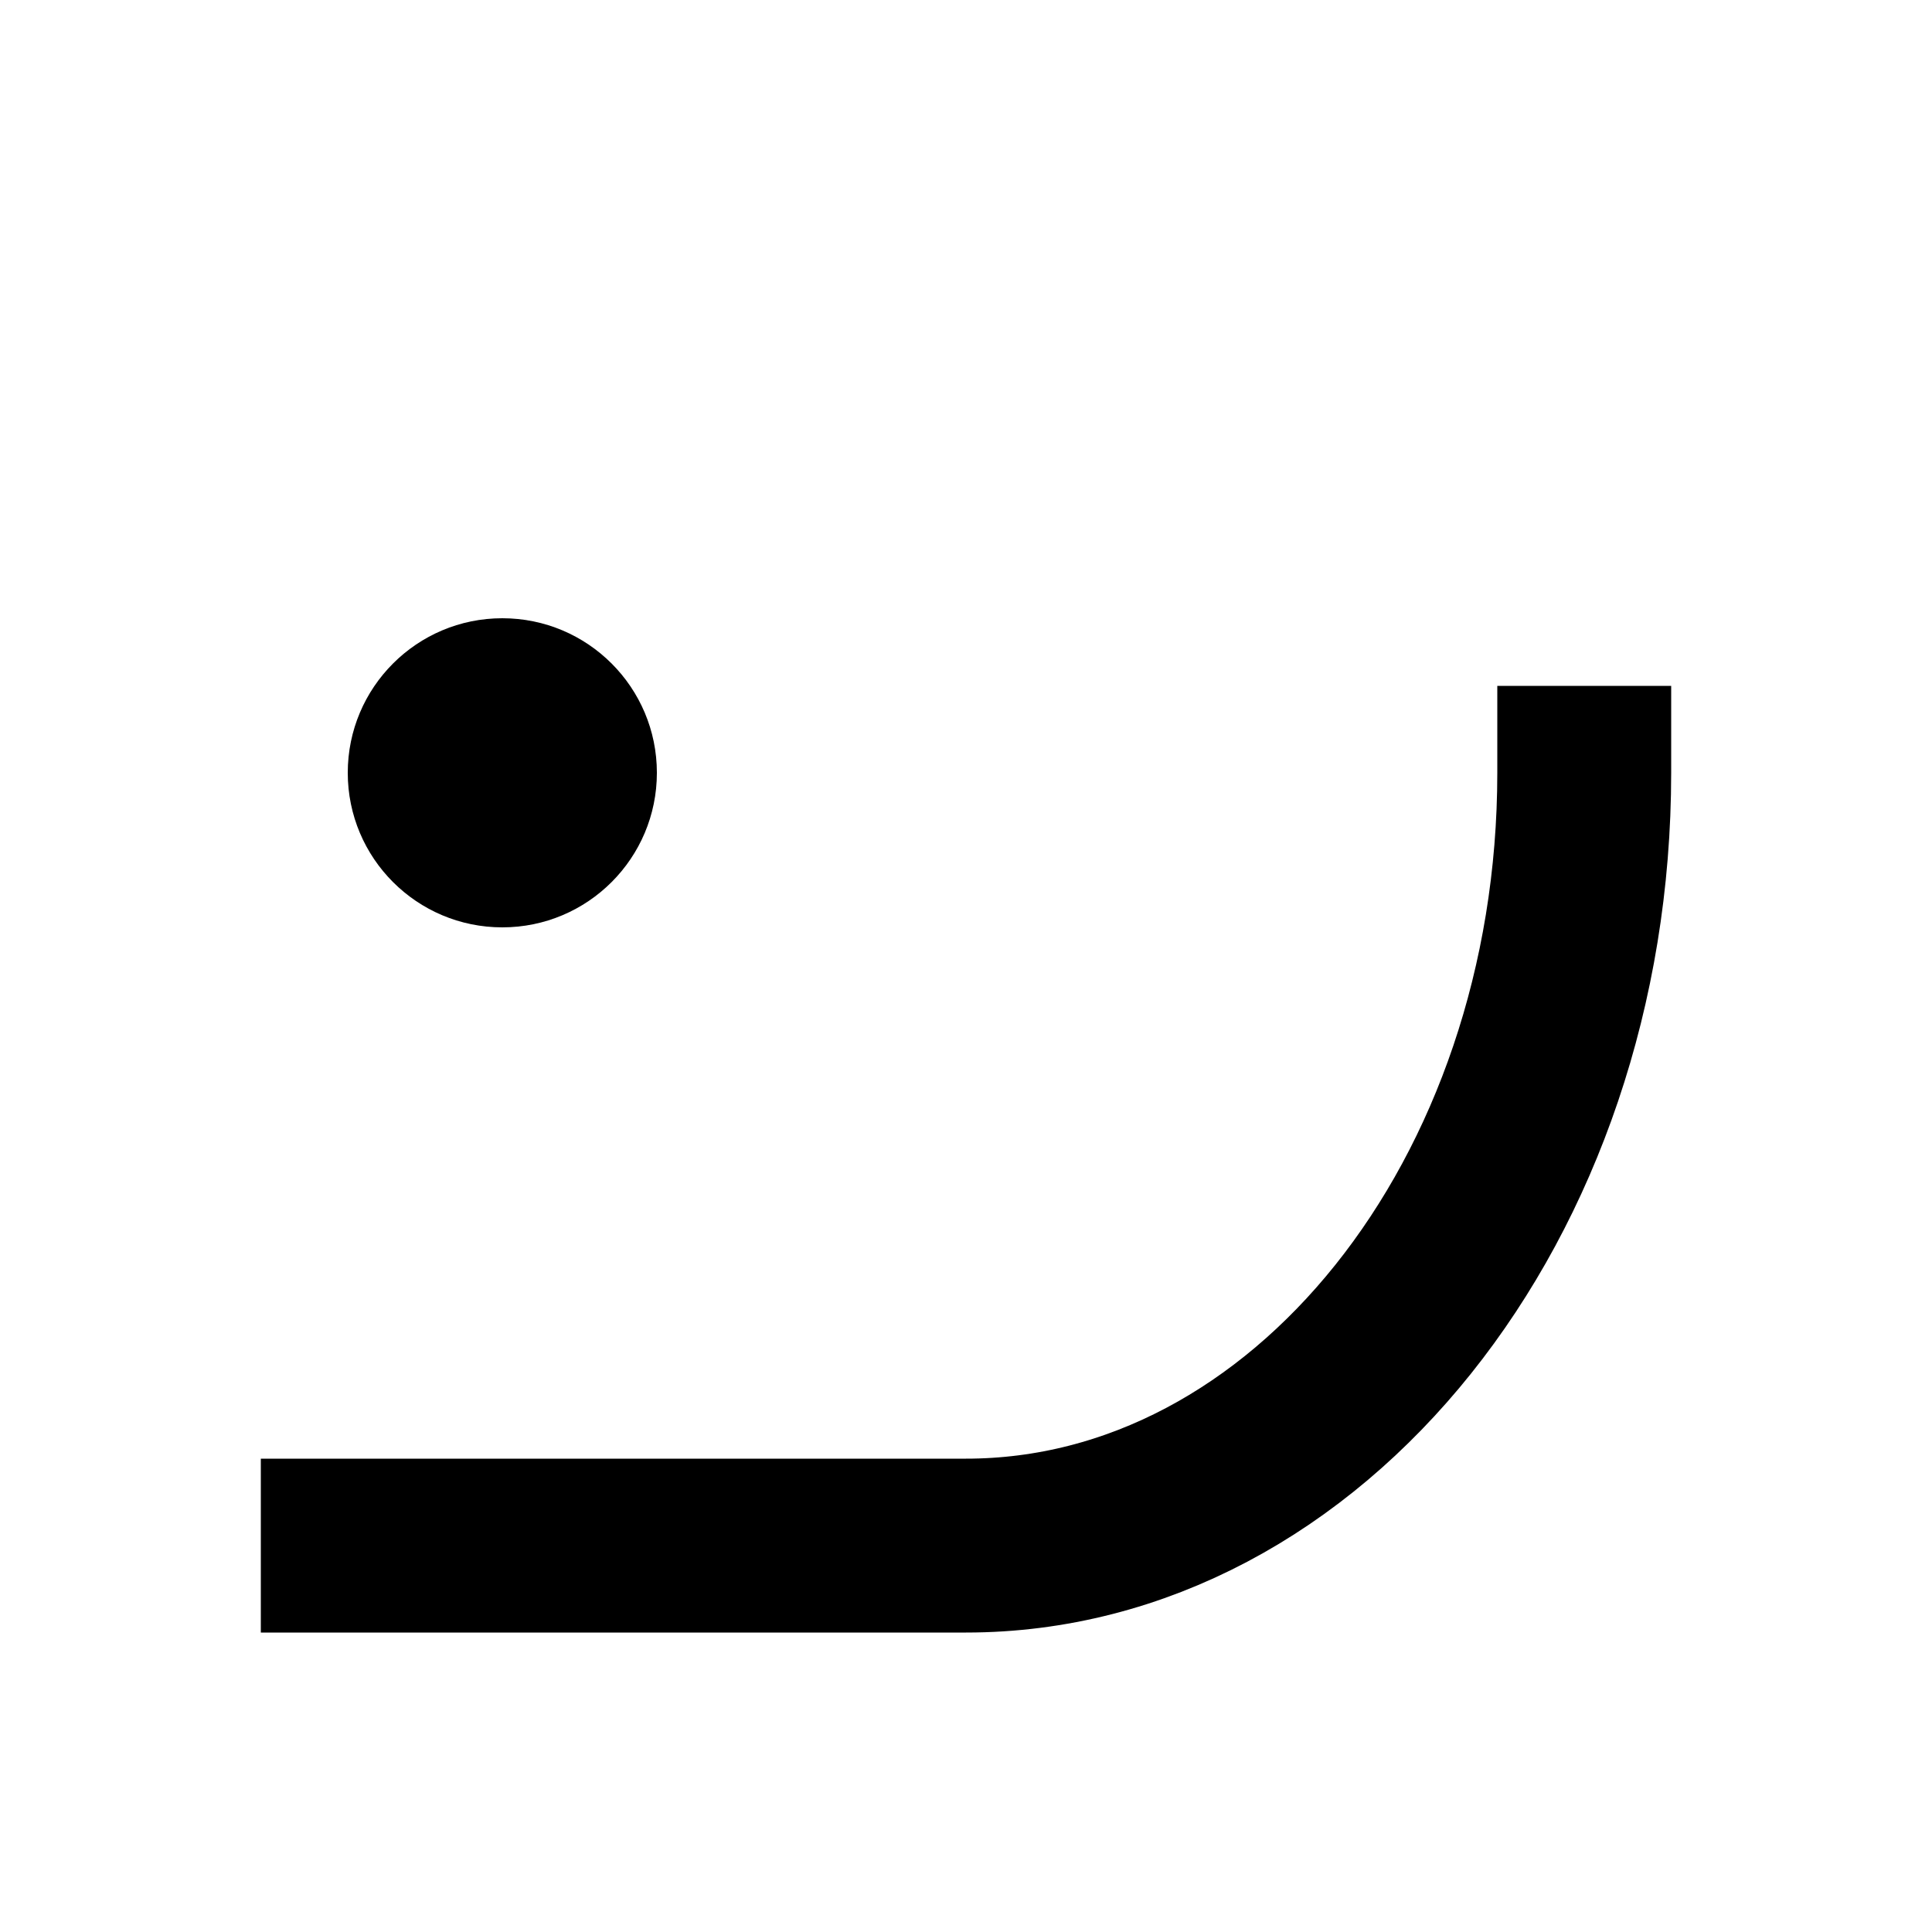
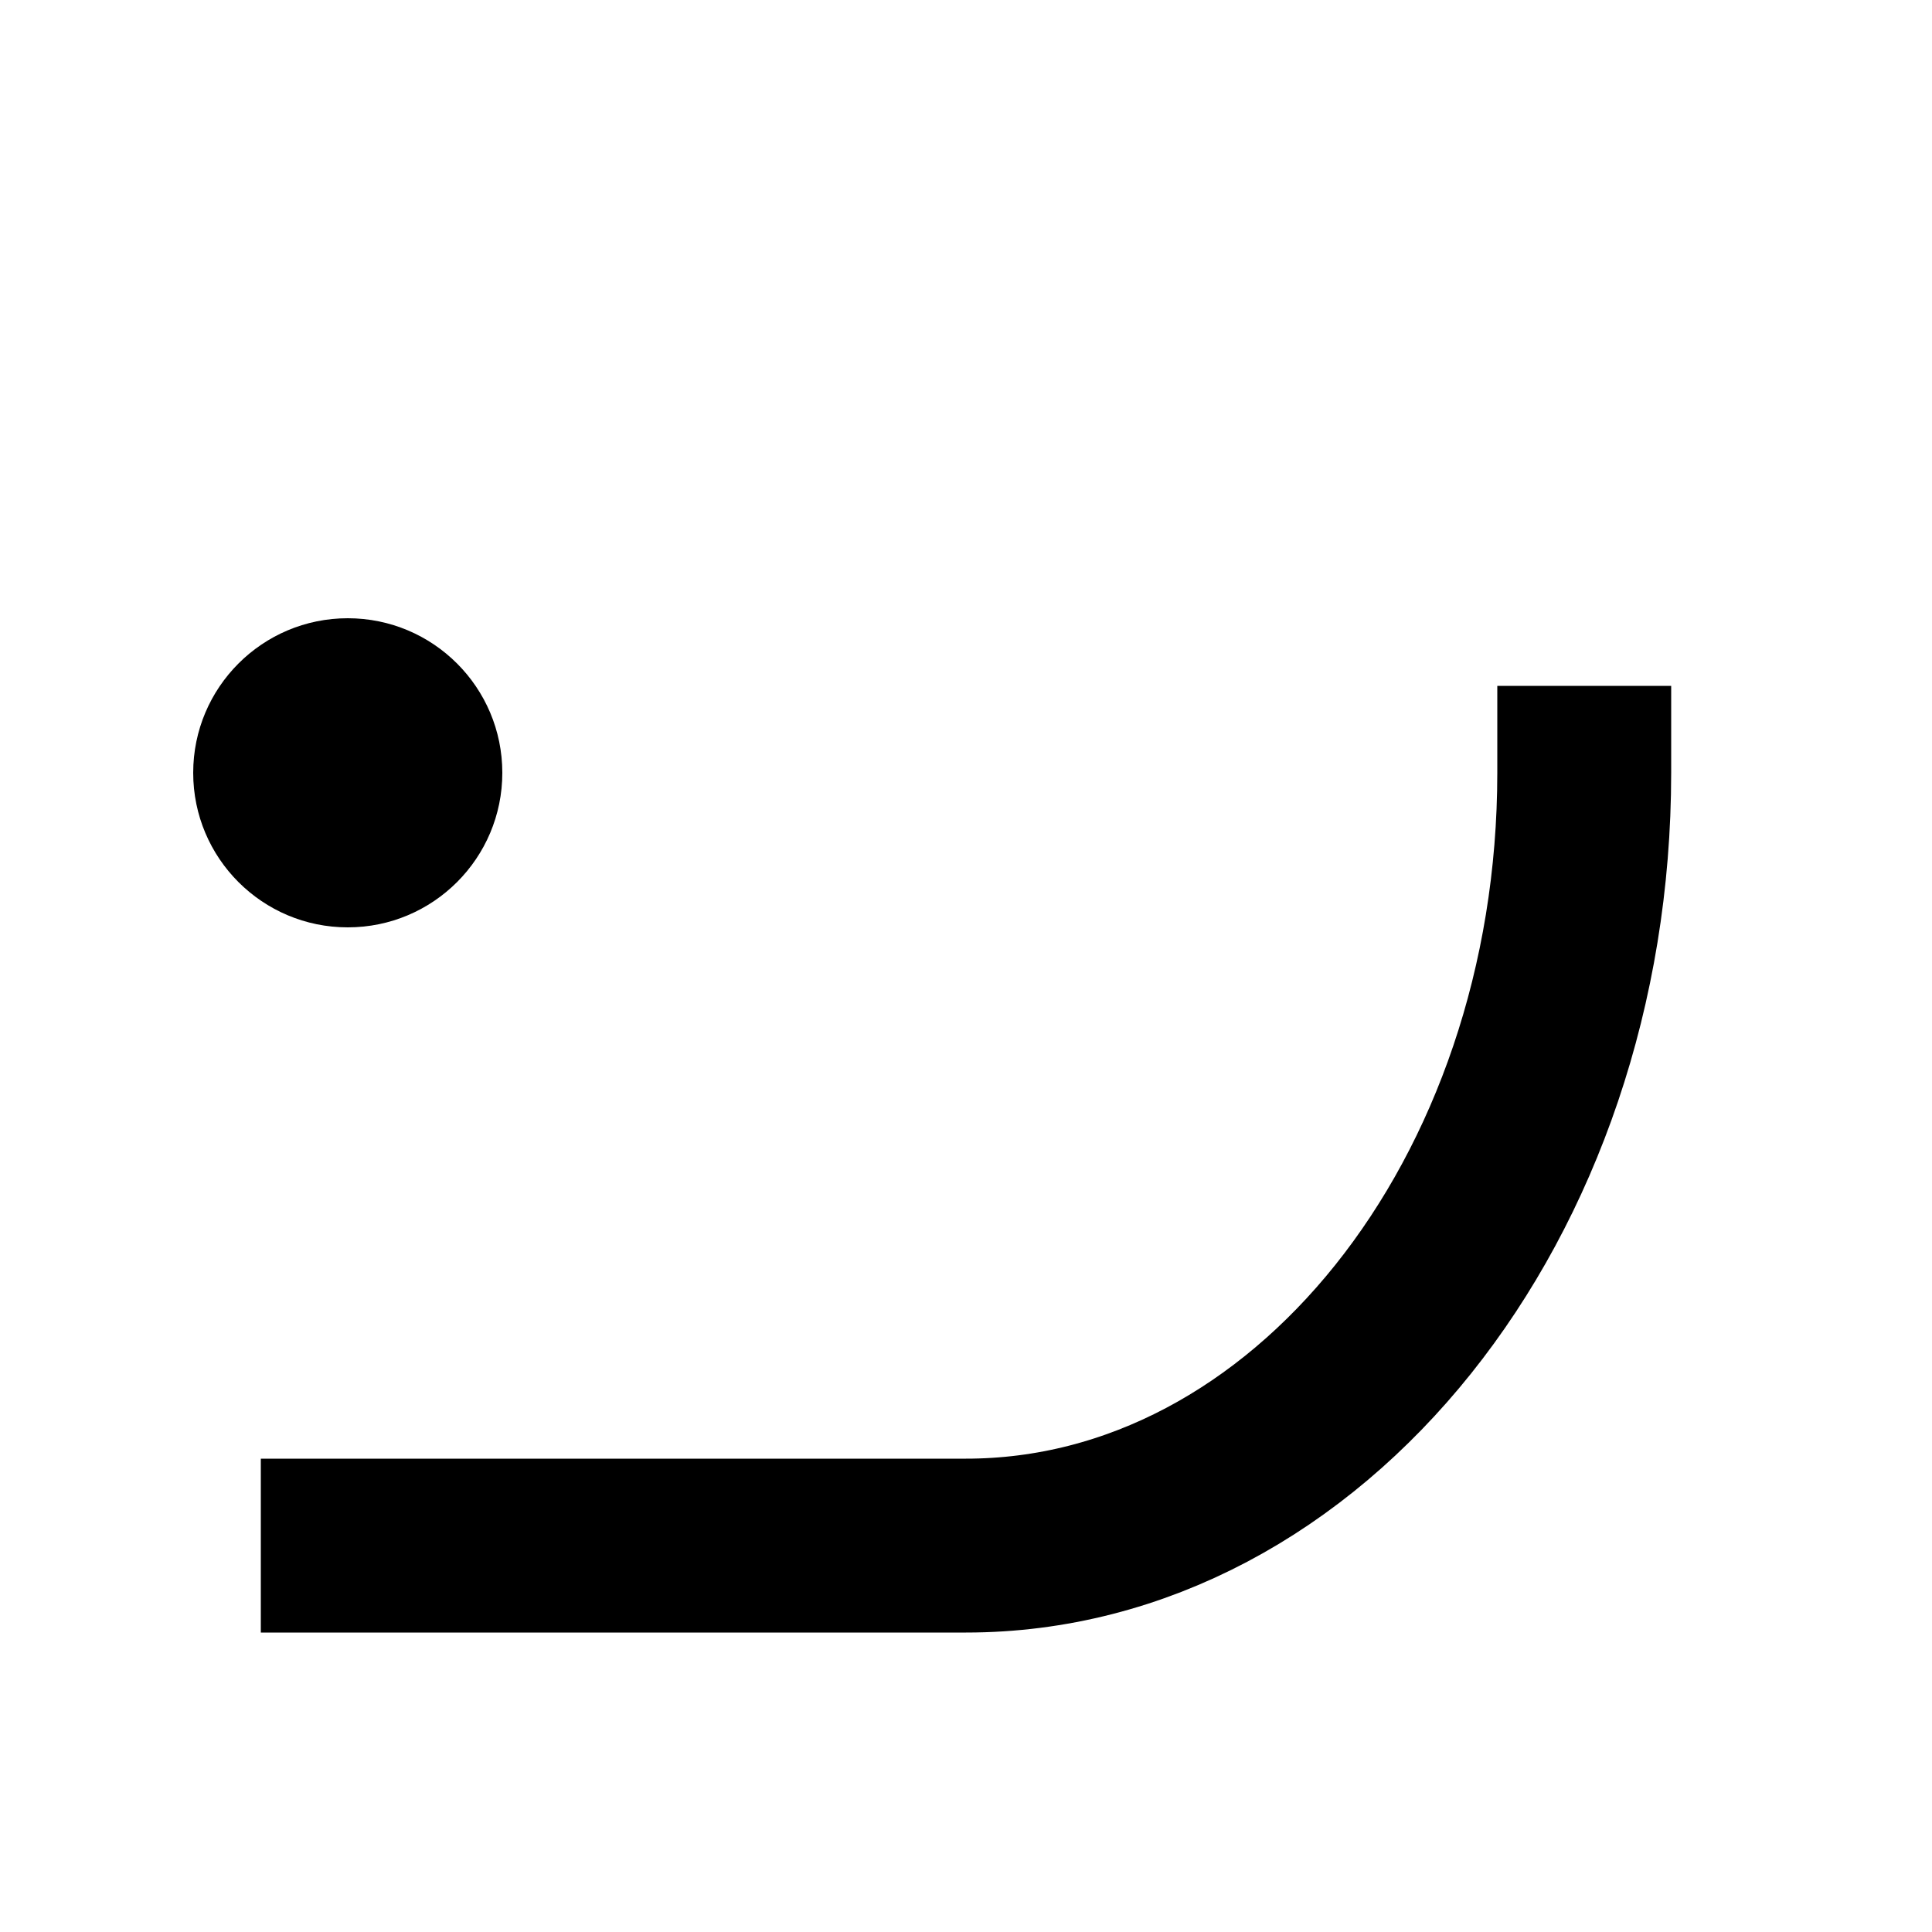
<svg xmlns="http://www.w3.org/2000/svg" viewBox="0 0 100 100" fill="none" stroke="currentColor" stroke-width="9" stroke-linecap="square" stroke-linejoin="miter">
  <path d="M 82 40 A 32 40 0 0 1 50 80 L 18 80" />
-   <circle cx="26" cy="40" r="8.0" fill="currentColor" stroke="none" />
+   <circle cx="18" cy="40" r="8.0" fill="currentColor" stroke="none" />
</svg>
